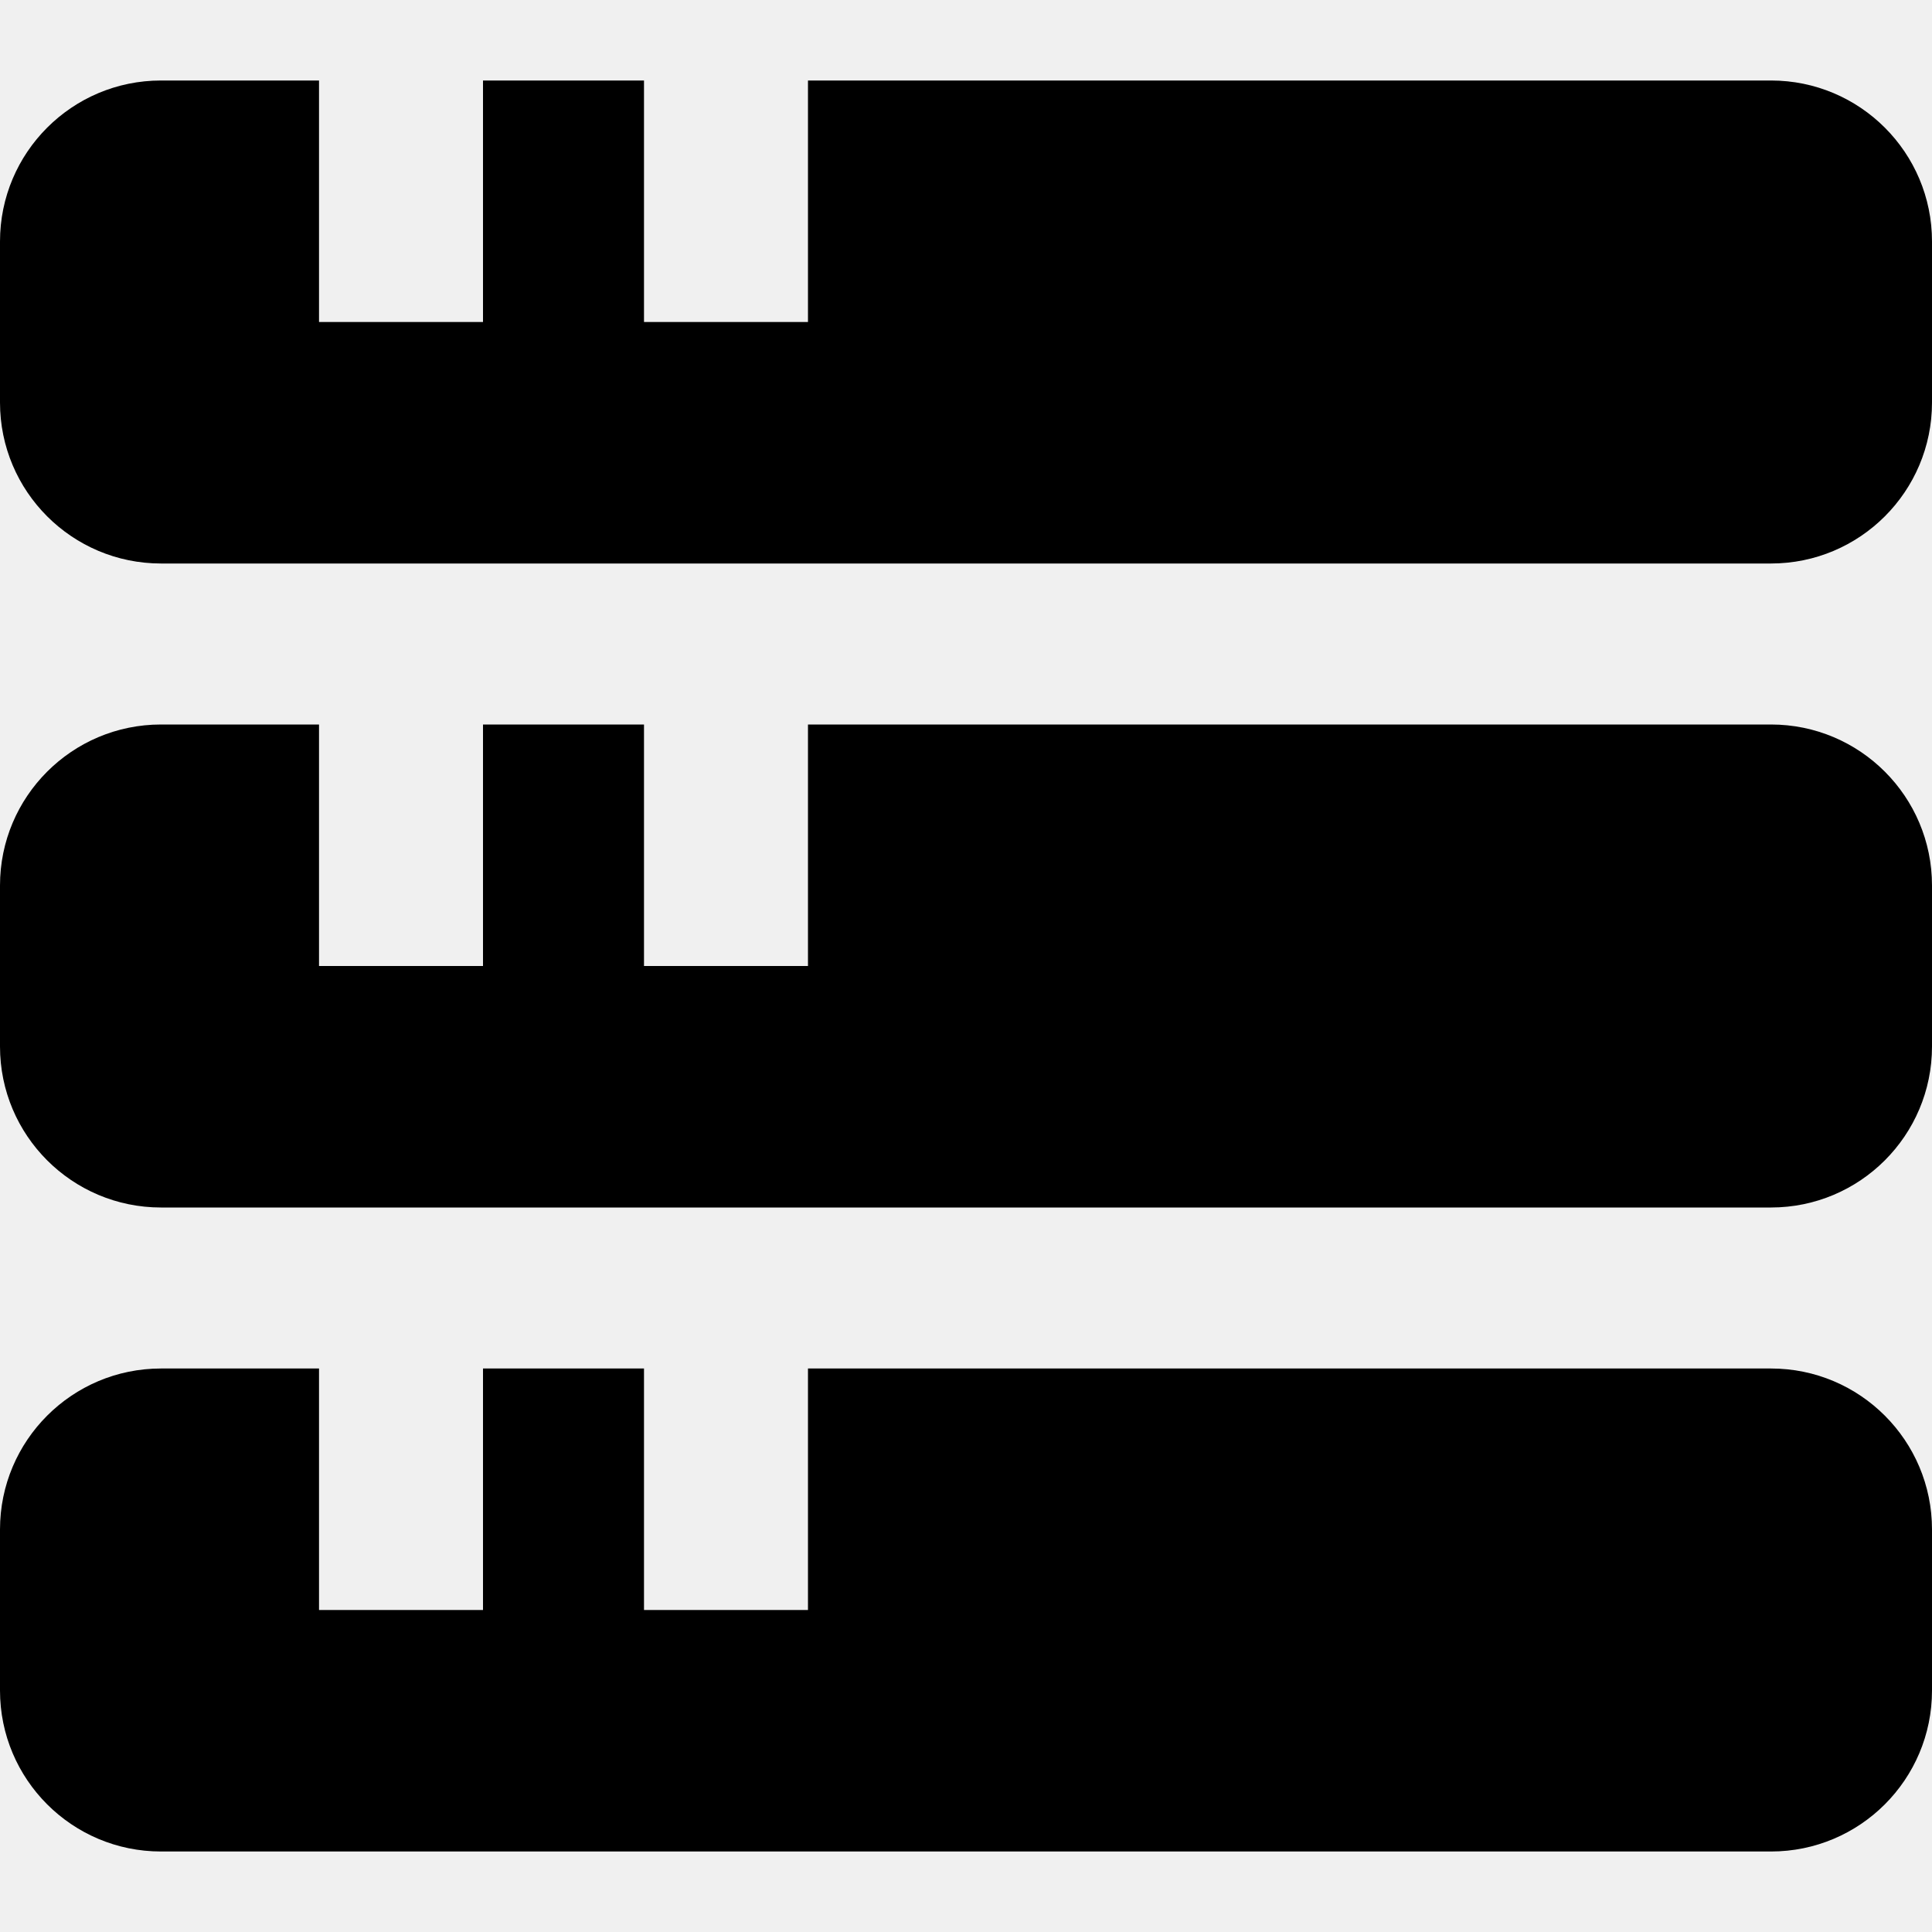
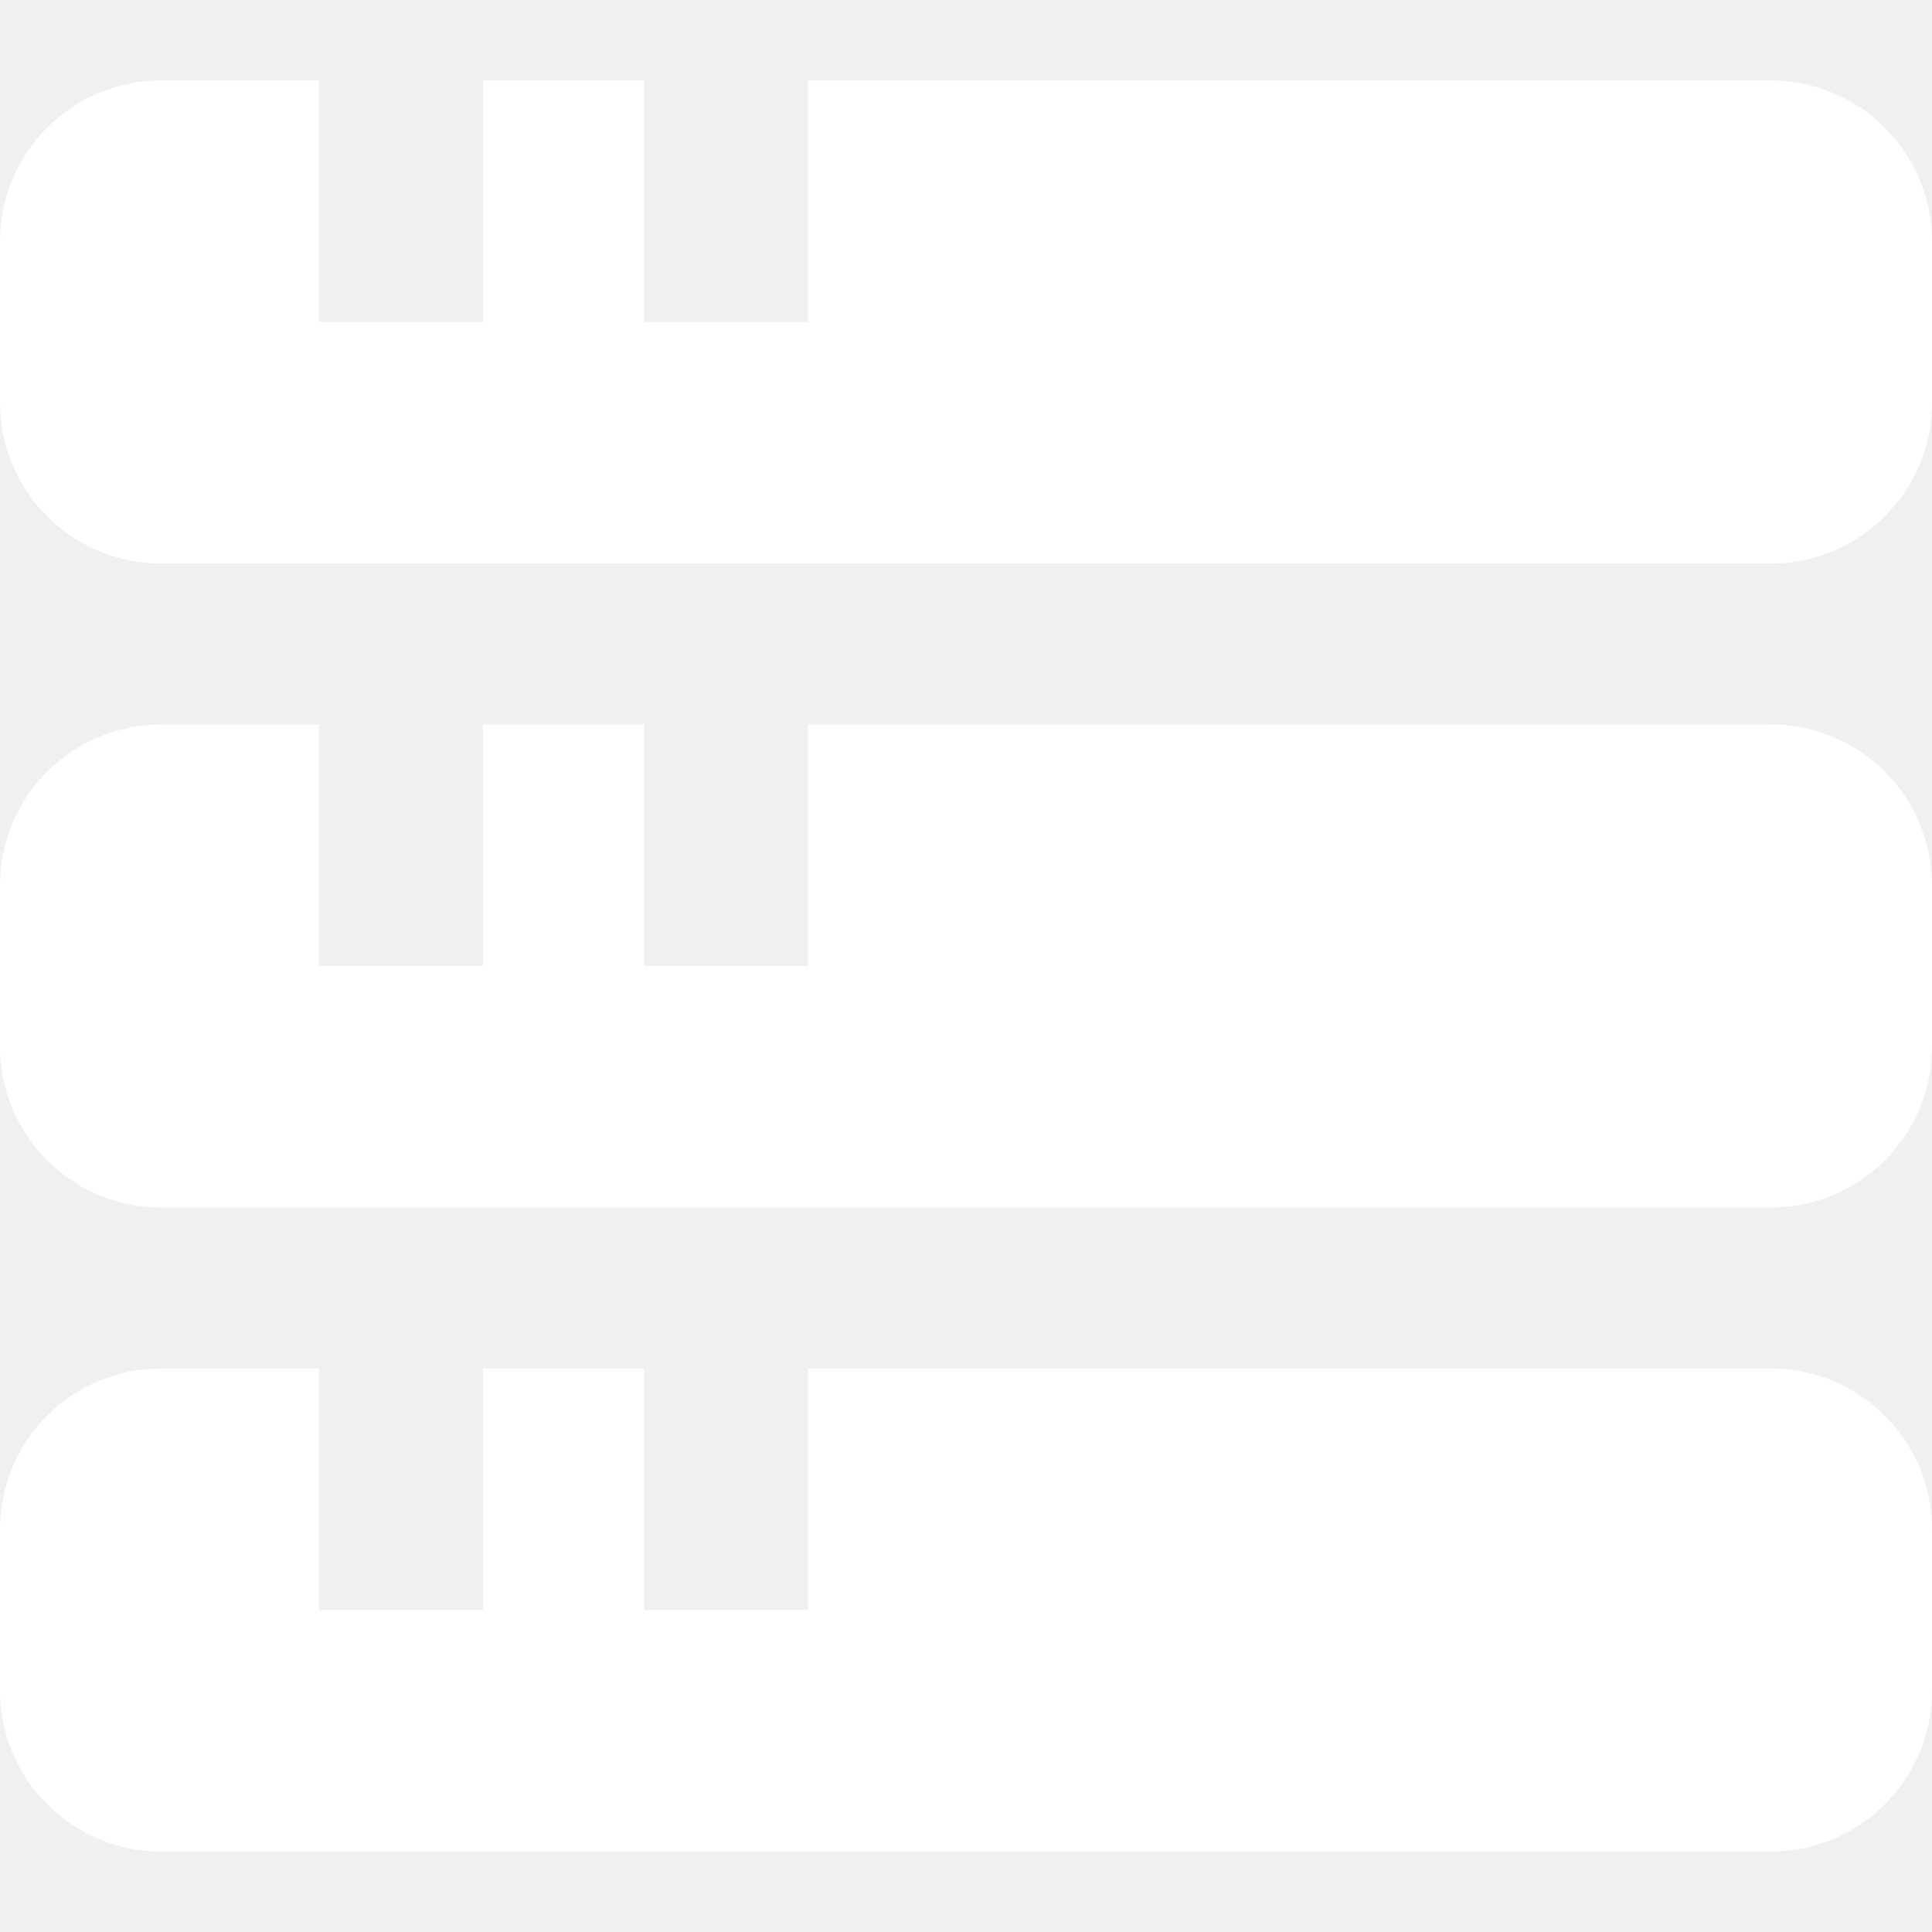
- <svg xmlns="http://www.w3.org/2000/svg" id="Layer_1" data-name="Layer 1" viewBox="0 0 24 24" width="512" height="512">
+ <svg xmlns="http://www.w3.org/2000/svg" fill="white" id="Layer_1" data-name="Layer 1" viewBox="0 0 24 24" width="512" height="512">
  <path d="M22,1H10.037V4H8V1H6V4H3.963V1H2A2,2,0,0,0,0,3V5A2,2,0,0,0,2,7H22a2,2,0,0,0,2-2V3A2,2,0,0,0,22,1Z" />
  <path d="M22,9H10.037v3H8V9H6v3H3.963V9H2a2,2,0,0,0-2,2v2a2,2,0,0,0,2,2H22a2,2,0,0,0,2-2V11A2,2,0,0,0,22,9Z" />
  <path d="M22,17H10.037v3H8V17H6v3H3.963V17H2a2,2,0,0,0-2,2v2a2,2,0,0,0,2,2H22a2,2,0,0,0,2-2V19A2,2,0,0,0,22,17Z" />
</svg>
